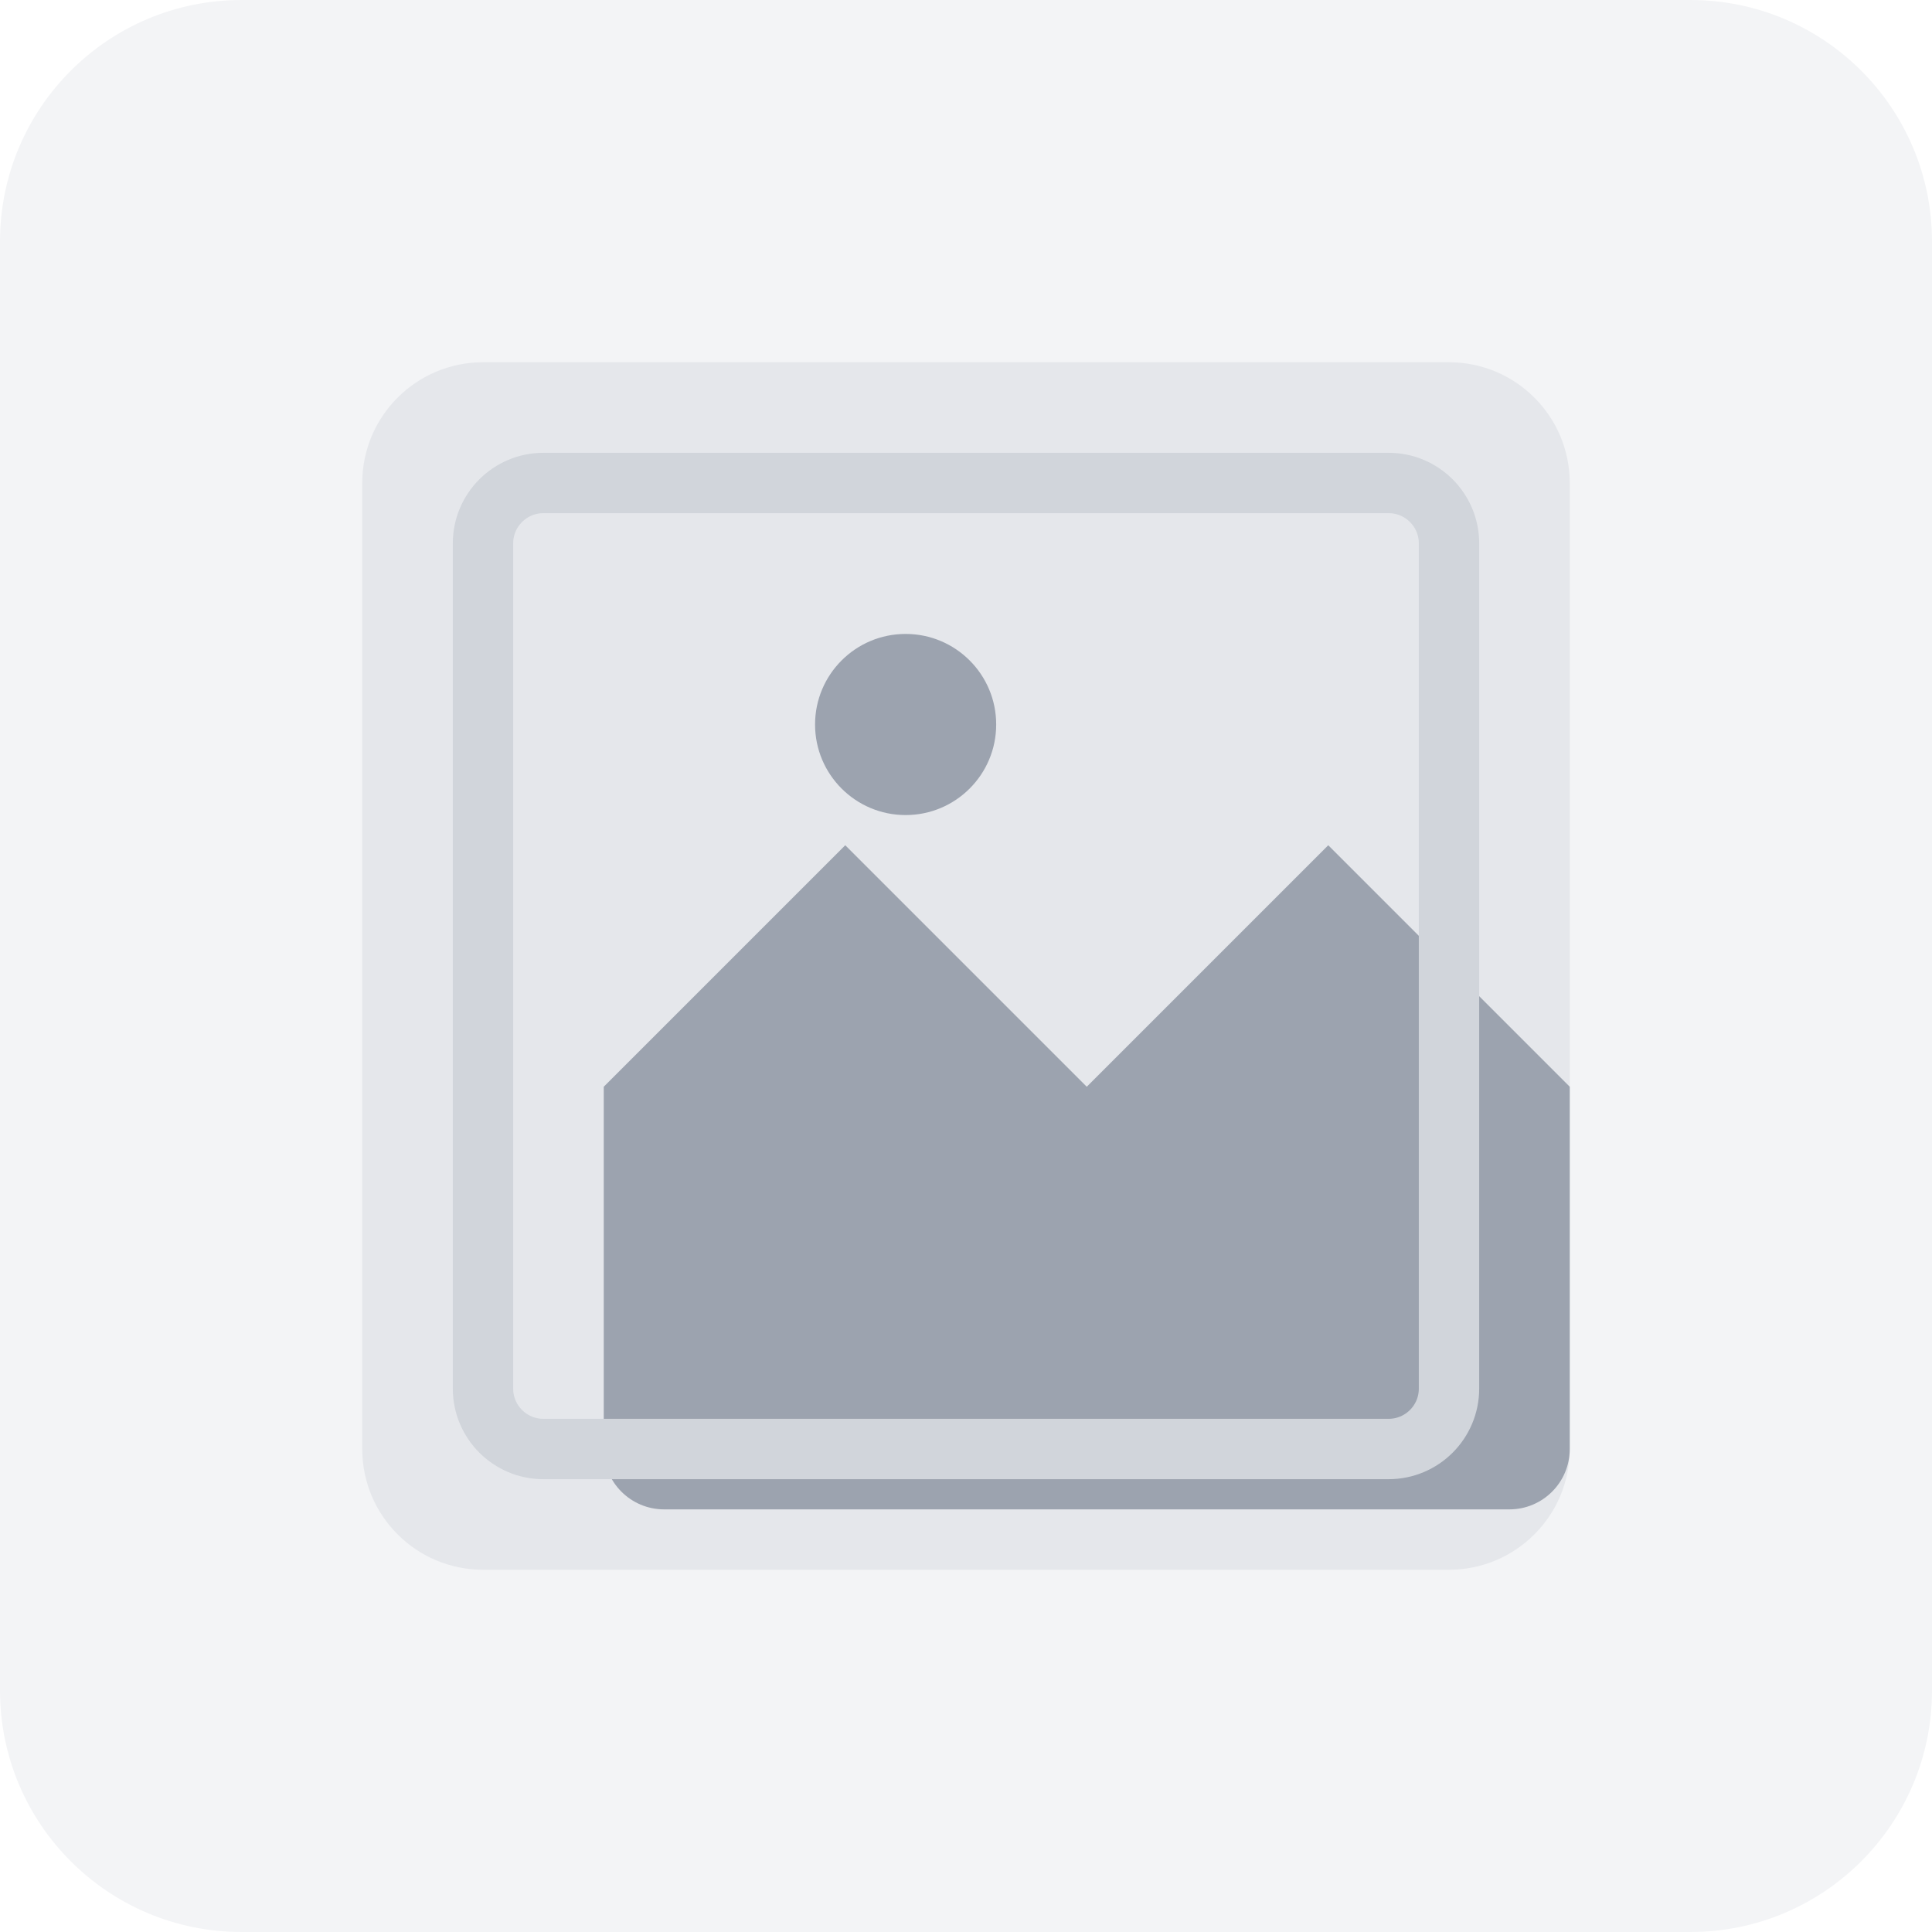
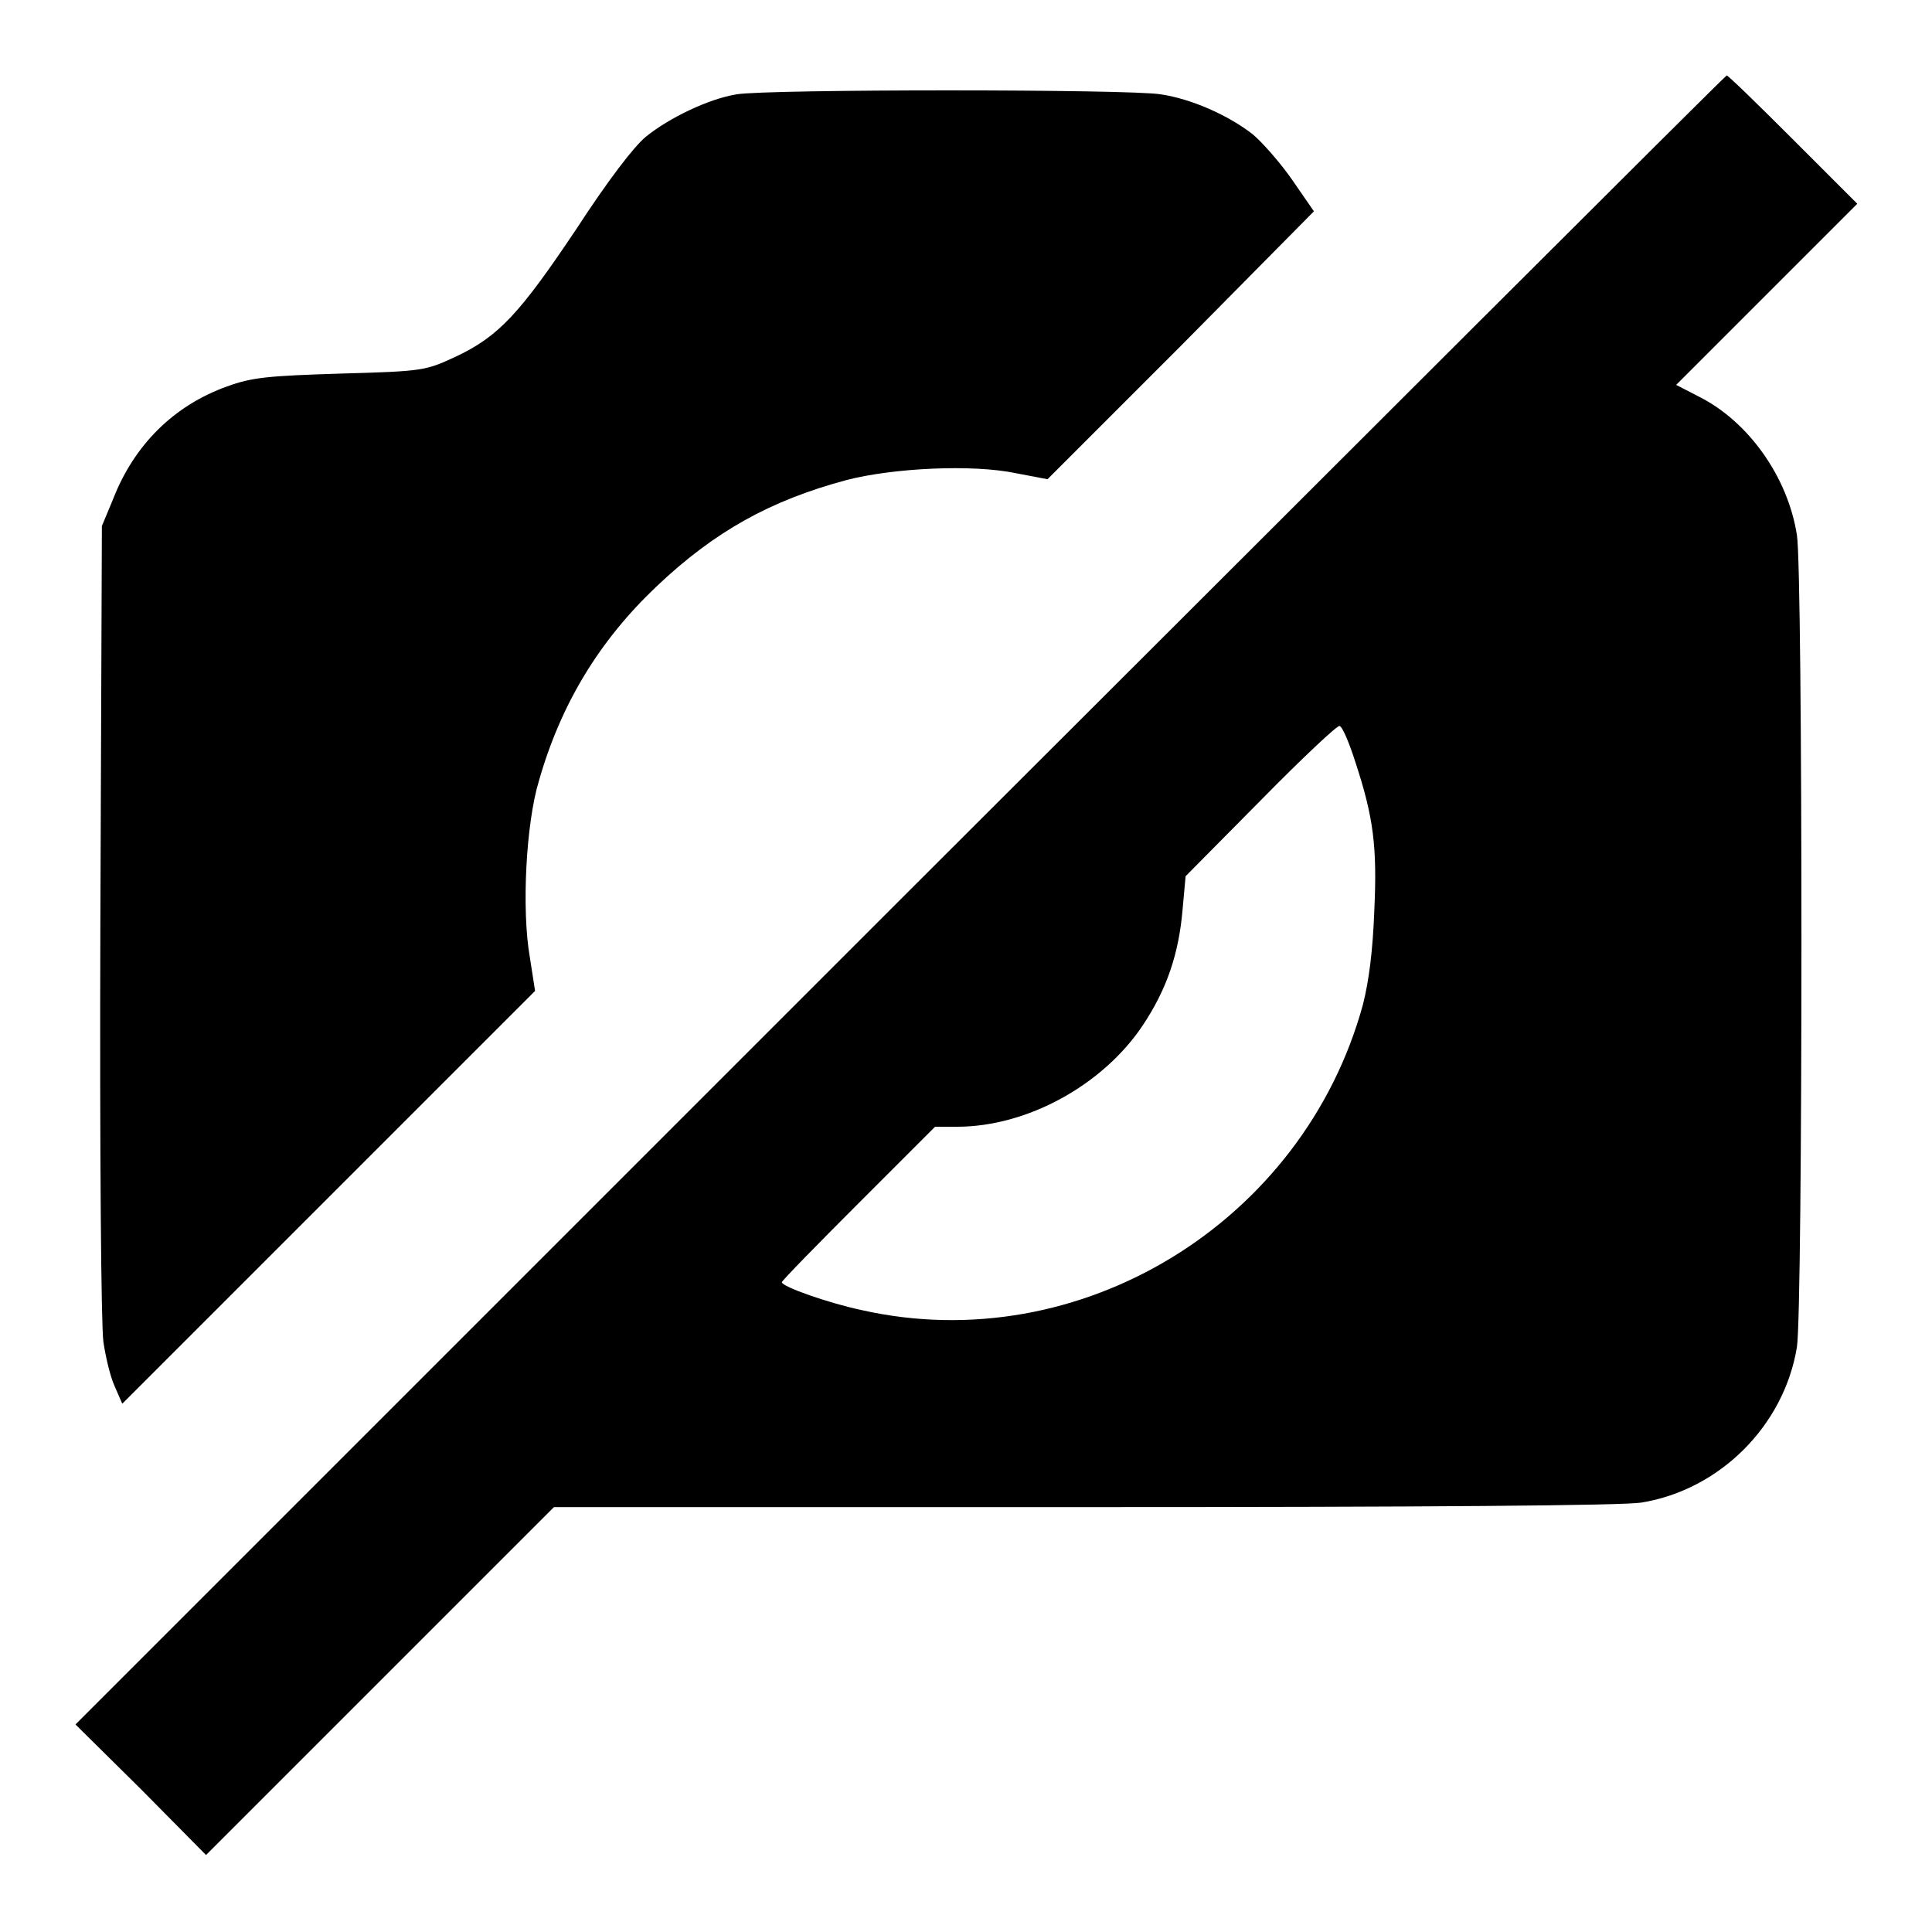
- <svg xmlns="http://www.w3.org/2000/svg" width="64" height="64" viewBox="0 0 64 64" fill="none">
-   <rect width="64" height="64" rx="8" fill="#f3f4f6" />
-   <rect x="12" y="12" width="40" height="40" rx="4" fill="#e5e7eb" />
-   <path d="M20 36L28 28L36 36L44 28L52 36V48C52 49.105 51.105 50 50 50H22C20.895 50 20 49.105 20 48V36Z" fill="#9ca3af" />
-   <circle cx="30" cy="24" r="3" fill="#9ca3af" />
-   <rect x="16" y="16" width="32" height="32" rx="2" stroke="#d1d5db" stroke-width="2" fill="none" />
+ <svg xmlns="http://www.w3.org/2000/svg" version="1.1" x="0px" y="0px" viewBox="0 0 256 256" enable-background="new 0 0 256 256" xml:space="preserve">
+   <g>
+     <g>
+       <g>
+         <path fill="#000000" d="M119.2,119.3L10,228.5l8.7,8.6l8.6,8.7l23.1-23.1l23-23h70.2c45.4,0,71.4-0.2,73.9-0.6c10.4-1.7,18.9-10.2,20.6-20.6c0.8-4.9,0.8-102.8,0-107.6c-1.2-7.7-6.4-15-12.9-18.3l-3.1-1.6l12-12l12-12l-8.5-8.5c-4.7-4.7-8.6-8.5-8.8-8.5S179.3,59.3,119.2,119.3z M179.6,101c2.4,7.3,2.9,11.2,2.5,19.7c-0.2,5.3-0.7,9.2-1.5,12.4c-7.9,28.9-37.5,47-66.4,40.5c-4.3-0.9-10.6-3.1-10.6-3.7c0-0.2,4.6-4.9,10.1-10.4l10.2-10.2h2.9c9.3,0,19.3-5.5,24.6-13.4c3.2-4.8,4.8-9.5,5.3-15.4l0.4-4.4l10-10.1c5.5-5.6,10.2-10,10.4-9.8C177.9,96.3,178.8,98.5,179.6,101z" />
+         <path fill="#000000" d="M97.6,12.5c-3.7,0.6-8.9,3.1-12,5.6c-1.6,1.3-5.1,5.9-9.2,12.2c-7.5,11.2-10.3,14.3-16.1,17c-3.9,1.8-4.2,1.9-15.1,2.2c-9.7,0.3-11.8,0.5-15.1,1.7c-7,2.5-12.3,7.7-15.1,14.9l-1.5,3.6L13.3,122c-0.1,30.8,0.1,53.7,0.4,55.8c0.3,2,0.9,4.6,1.5,5.9l1,2.3l27.3-27.3l27.4-27.4l-0.7-4.5c-1.1-6.3-0.5-17.7,1.2-23.3c2.9-10.2,8-18.6,15.6-25.8c7.7-7.3,15.1-11.4,25.2-14.1c6.2-1.6,16.7-2.1,22.4-0.9l4.2,0.8l17.7-17.7L174.1,28l-2.9-4.2c-1.6-2.3-4-5-5.2-6c-3.2-2.5-8.1-4.7-12.2-5.3C149.7,11.8,101.6,11.8,97.6,12.5z" />
+       </g>
+     </g>
+   </g>
</svg>
